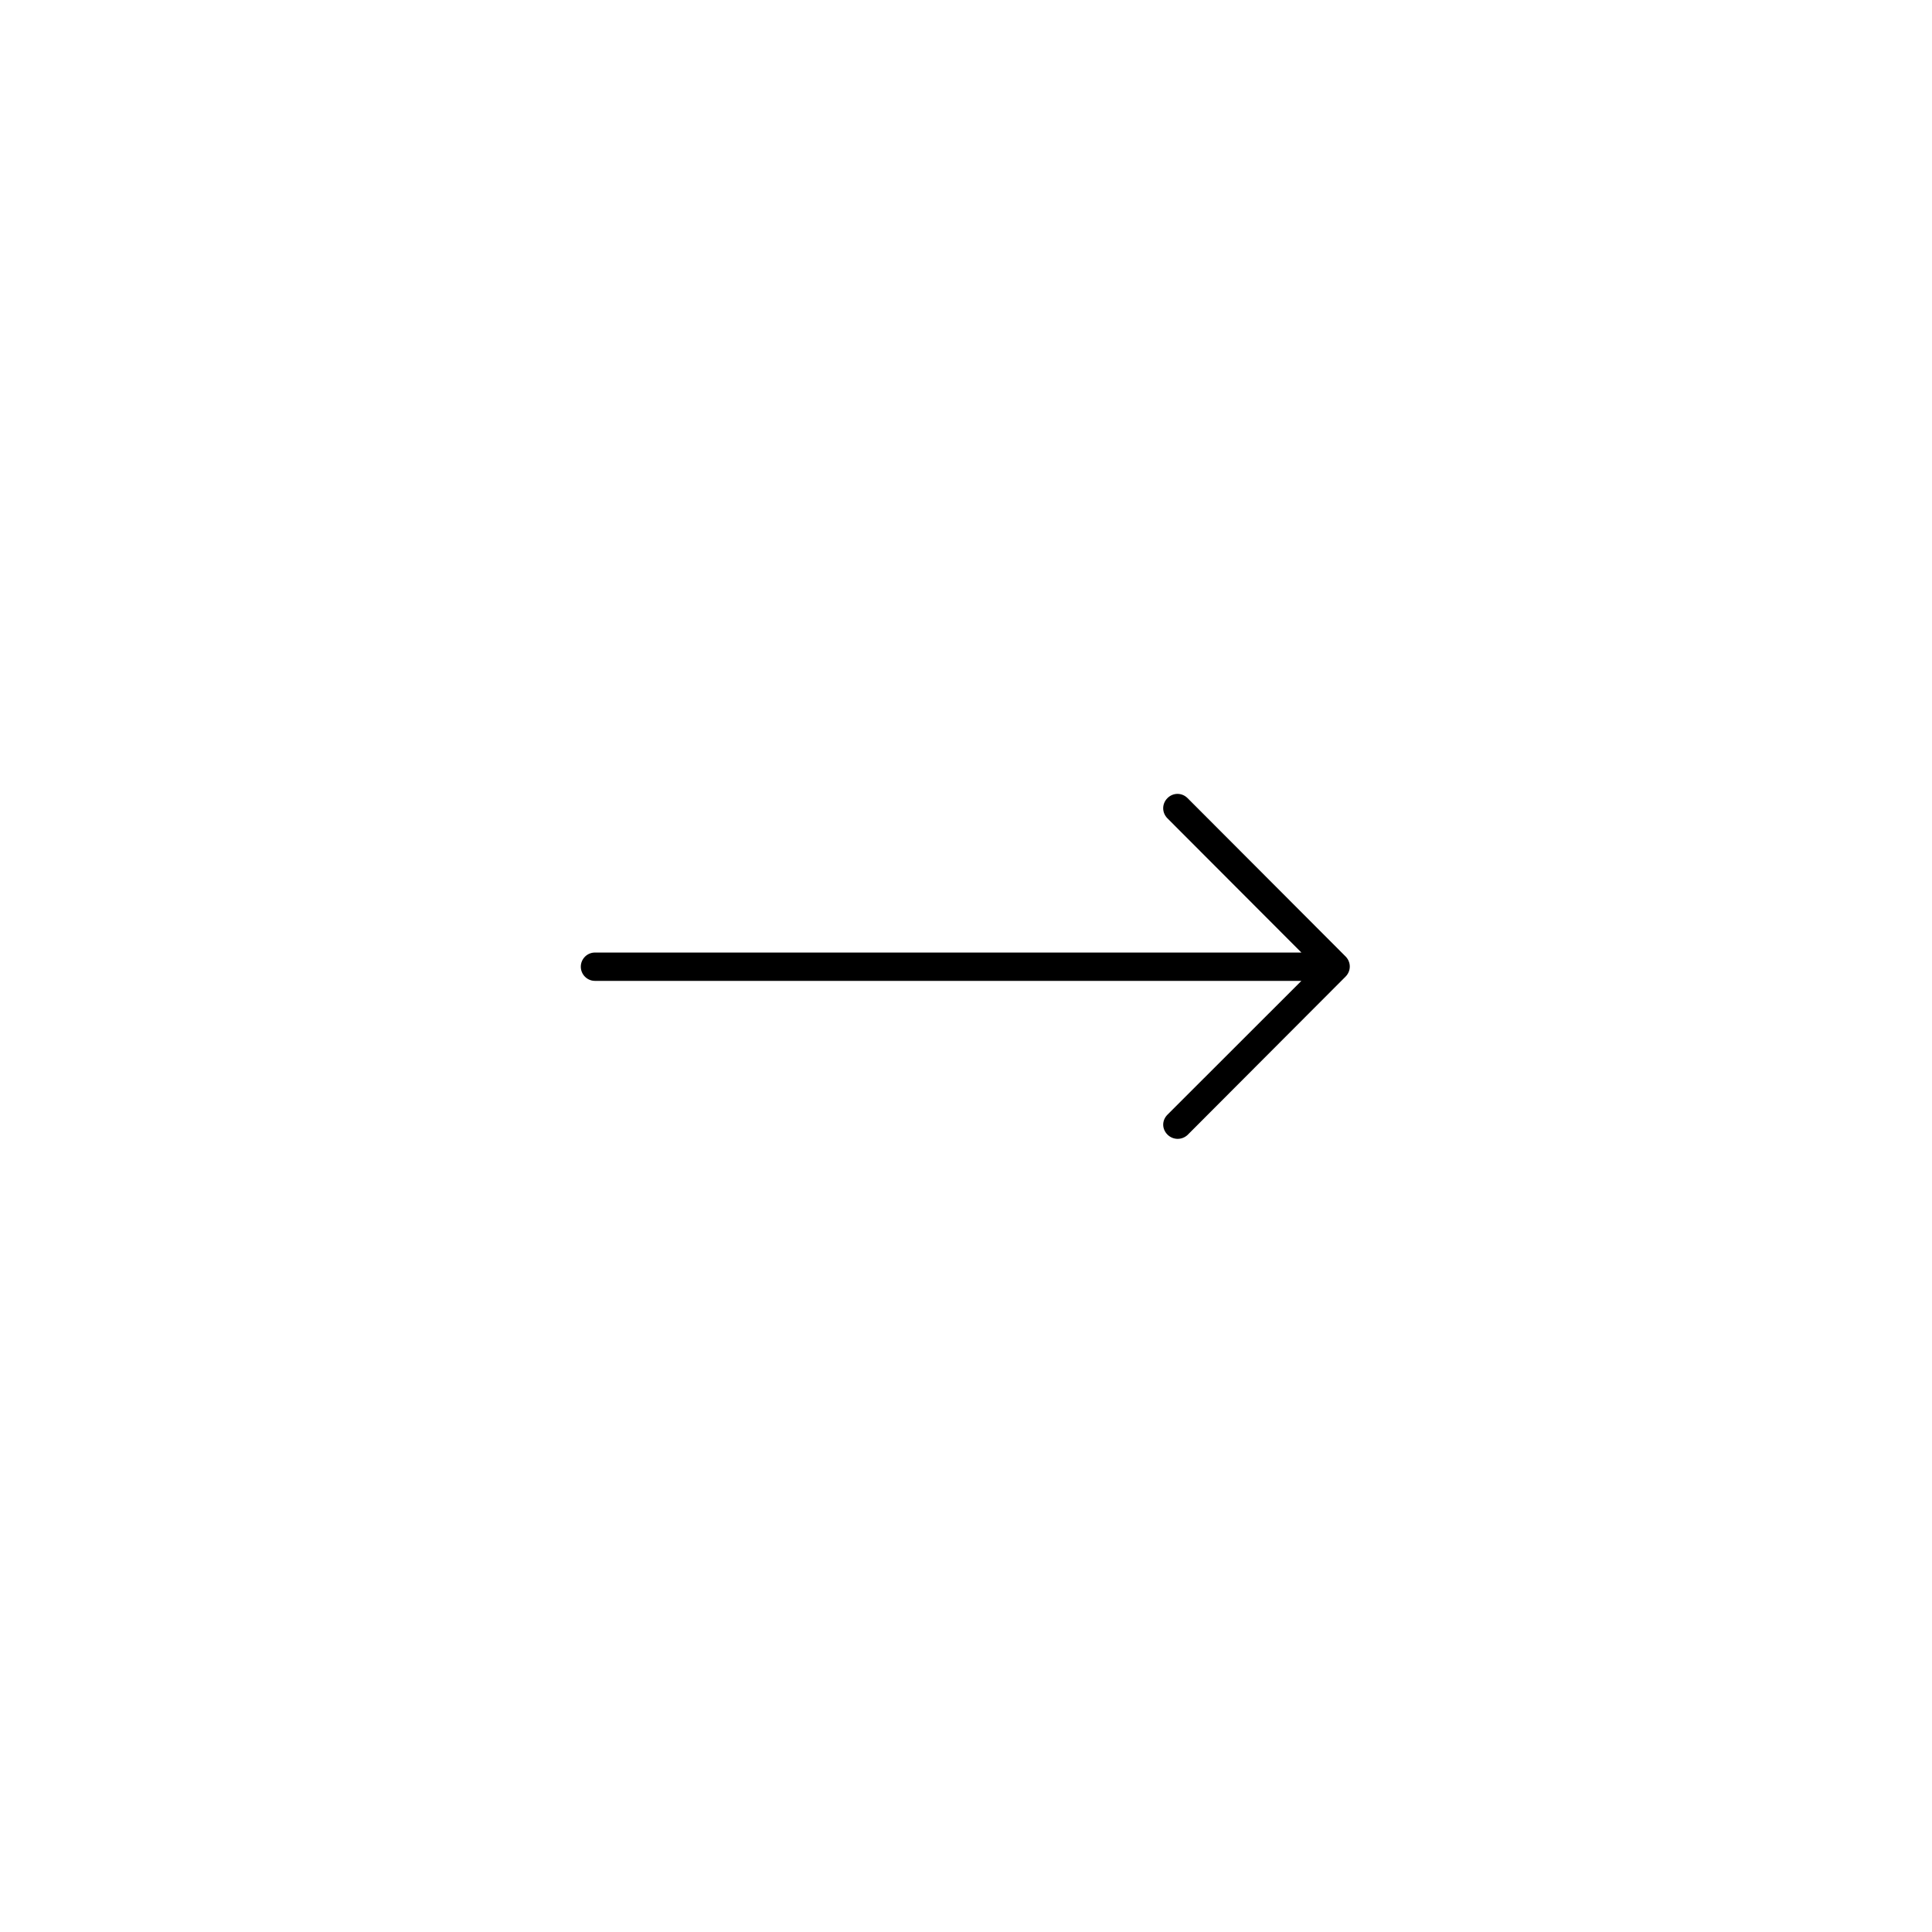
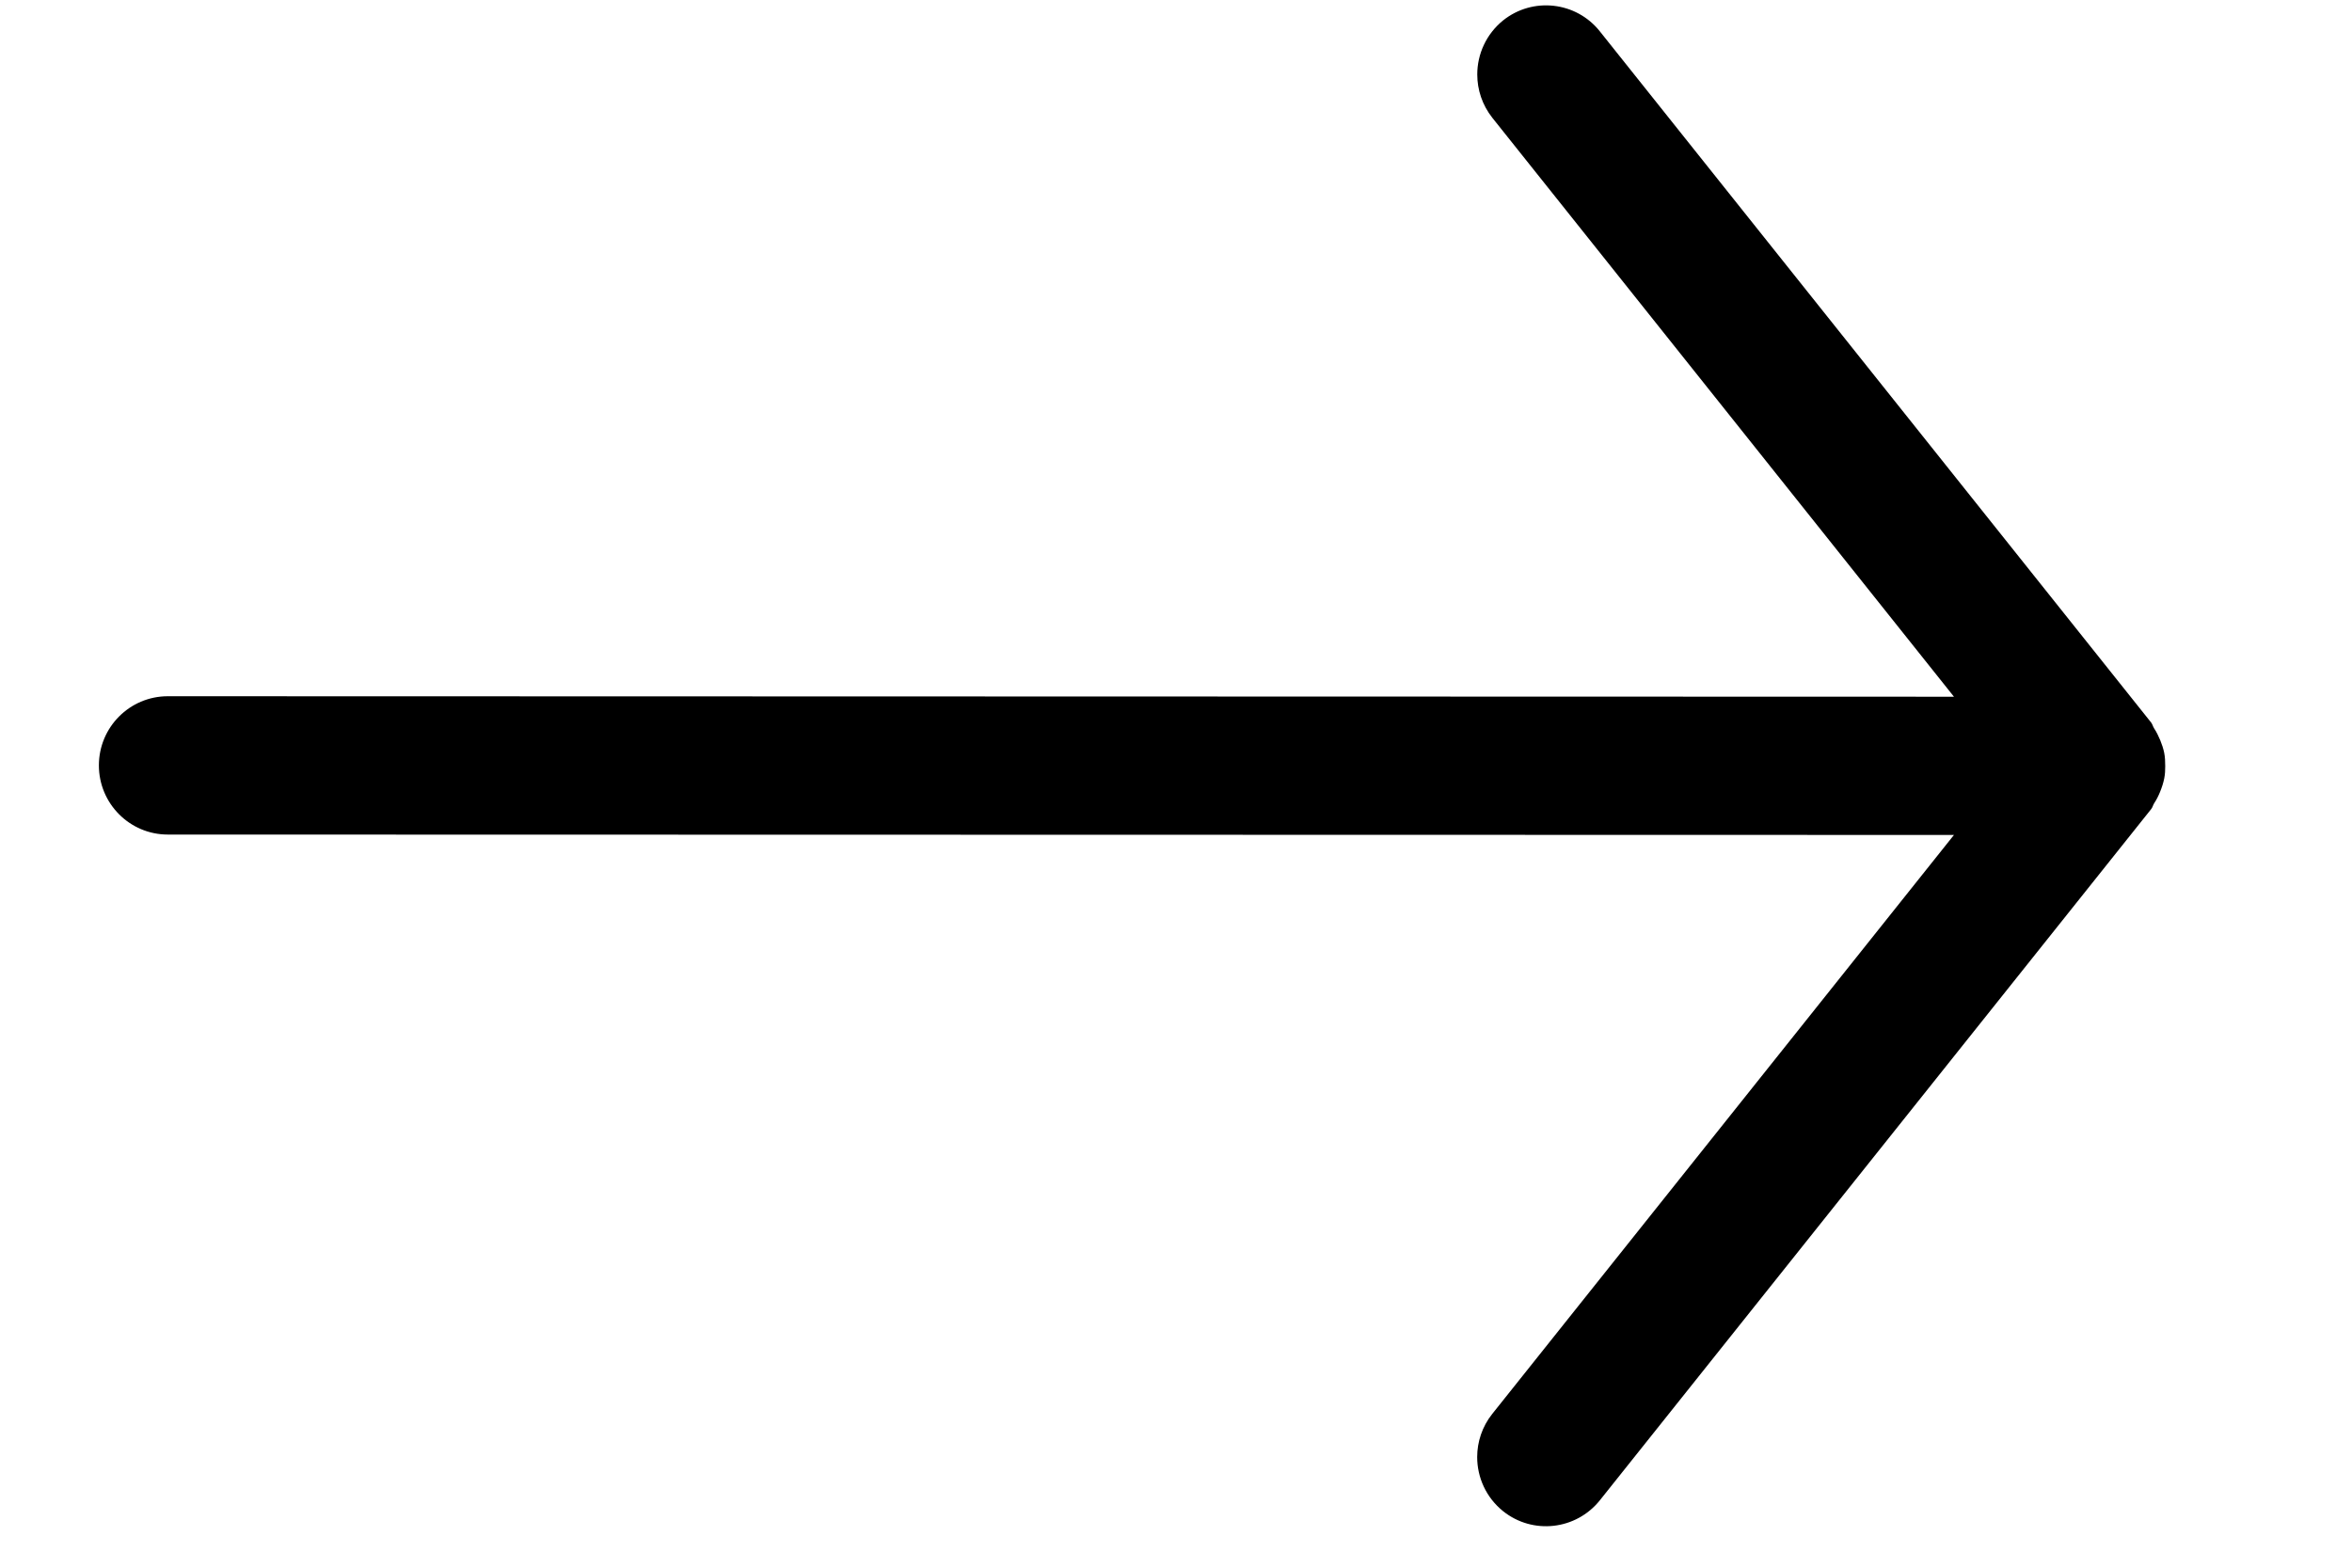
- <svg xmlns="http://www.w3.org/2000/svg" width="500" zoomAndPan="magnify" viewBox="0 0 375 375" height="500" preserveAspectRatio="xMidYMid meet" version="1.0">
+ <svg xmlns="http://www.w3.org/2000/svg" width="150" zoomAndPan="magnify" viewBox="0 0 112.5 75" height="100" preserveAspectRatio="xMidYMid meet" version="1.0">
  <defs>
-     <clipPath id="301f66e0bd">
-       <path d="M 112.5 154 L 262 154 L 262 221.316 L 112.5 221.316 Z M 112.5 154 " clip-rule="nonzero" />
+     <clipPath id="c6662f4f05">
+       <path d="M 4.648 0.164 L 103.648 0.164 L 103.648 73.387 L 4.648 73.387 Z M 4.648 0.164 " clip-rule="nonzero" />
    </clipPath>
  </defs>
-   <g clip-path="url(#301f66e0bd)">
-     <path fill="#000000" d="M 230.508 220.289 L 261.172 189.562 C 262.266 188.461 262.266 186.742 261.172 185.645 L 230.508 154.918 C 229.41 153.816 227.695 153.816 226.598 154.918 C 225.5 156.02 225.5 157.734 226.598 158.836 L 252.598 184.887 L 115.477 184.887 C 113.969 184.887 112.734 186.125 112.734 187.637 C 112.734 189.148 113.969 190.387 115.477 190.387 L 252.598 190.387 L 226.598 216.367 C 226.051 216.918 225.777 217.605 225.777 218.293 C 225.777 218.98 226.051 219.668 226.598 220.219 C 227.695 221.316 229.41 221.316 230.508 220.289 Z M 230.508 220.289 " fill-opacity="1" fill-rule="nonzero" />
+   <g clip-path="url(#c6662f4f05)">
+     <path fill="#000000" d="M 76.523 1.5 L 102.895 34.57 C 102.957 34.652 102.977 34.754 103.031 34.84 C 103.156 35.023 103.242 35.215 103.328 35.414 C 103.41 35.613 103.473 35.805 103.516 36.008 C 103.559 36.227 103.566 36.434 103.566 36.656 C 103.566 36.852 103.559 37.039 103.52 37.234 C 103.477 37.457 103.406 37.668 103.32 37.883 C 103.242 38.074 103.156 38.25 103.039 38.426 C 102.98 38.516 102.965 38.621 102.895 38.707 L 76.523 71.777 C 75.383 73.199 73.312 73.434 71.891 72.293 C 71.082 71.641 70.656 70.68 70.656 69.707 C 70.656 68.988 70.891 68.254 71.375 67.645 L 93.461 39.945 L 8.027 39.926 C 6.203 39.926 4.73 38.441 4.73 36.617 C 4.73 34.789 6.207 33.309 8.027 33.309 L 93.461 33.332 L 71.379 5.633 C 70.895 5.016 70.66 4.293 70.66 3.562 C 70.66 2.594 71.086 1.633 71.895 0.977 C 73.312 -0.156 75.387 0.07 76.523 1.5 Z M 76.523 1.5 " fill-opacity="1" fill-rule="nonzero" />
  </g>
</svg>
